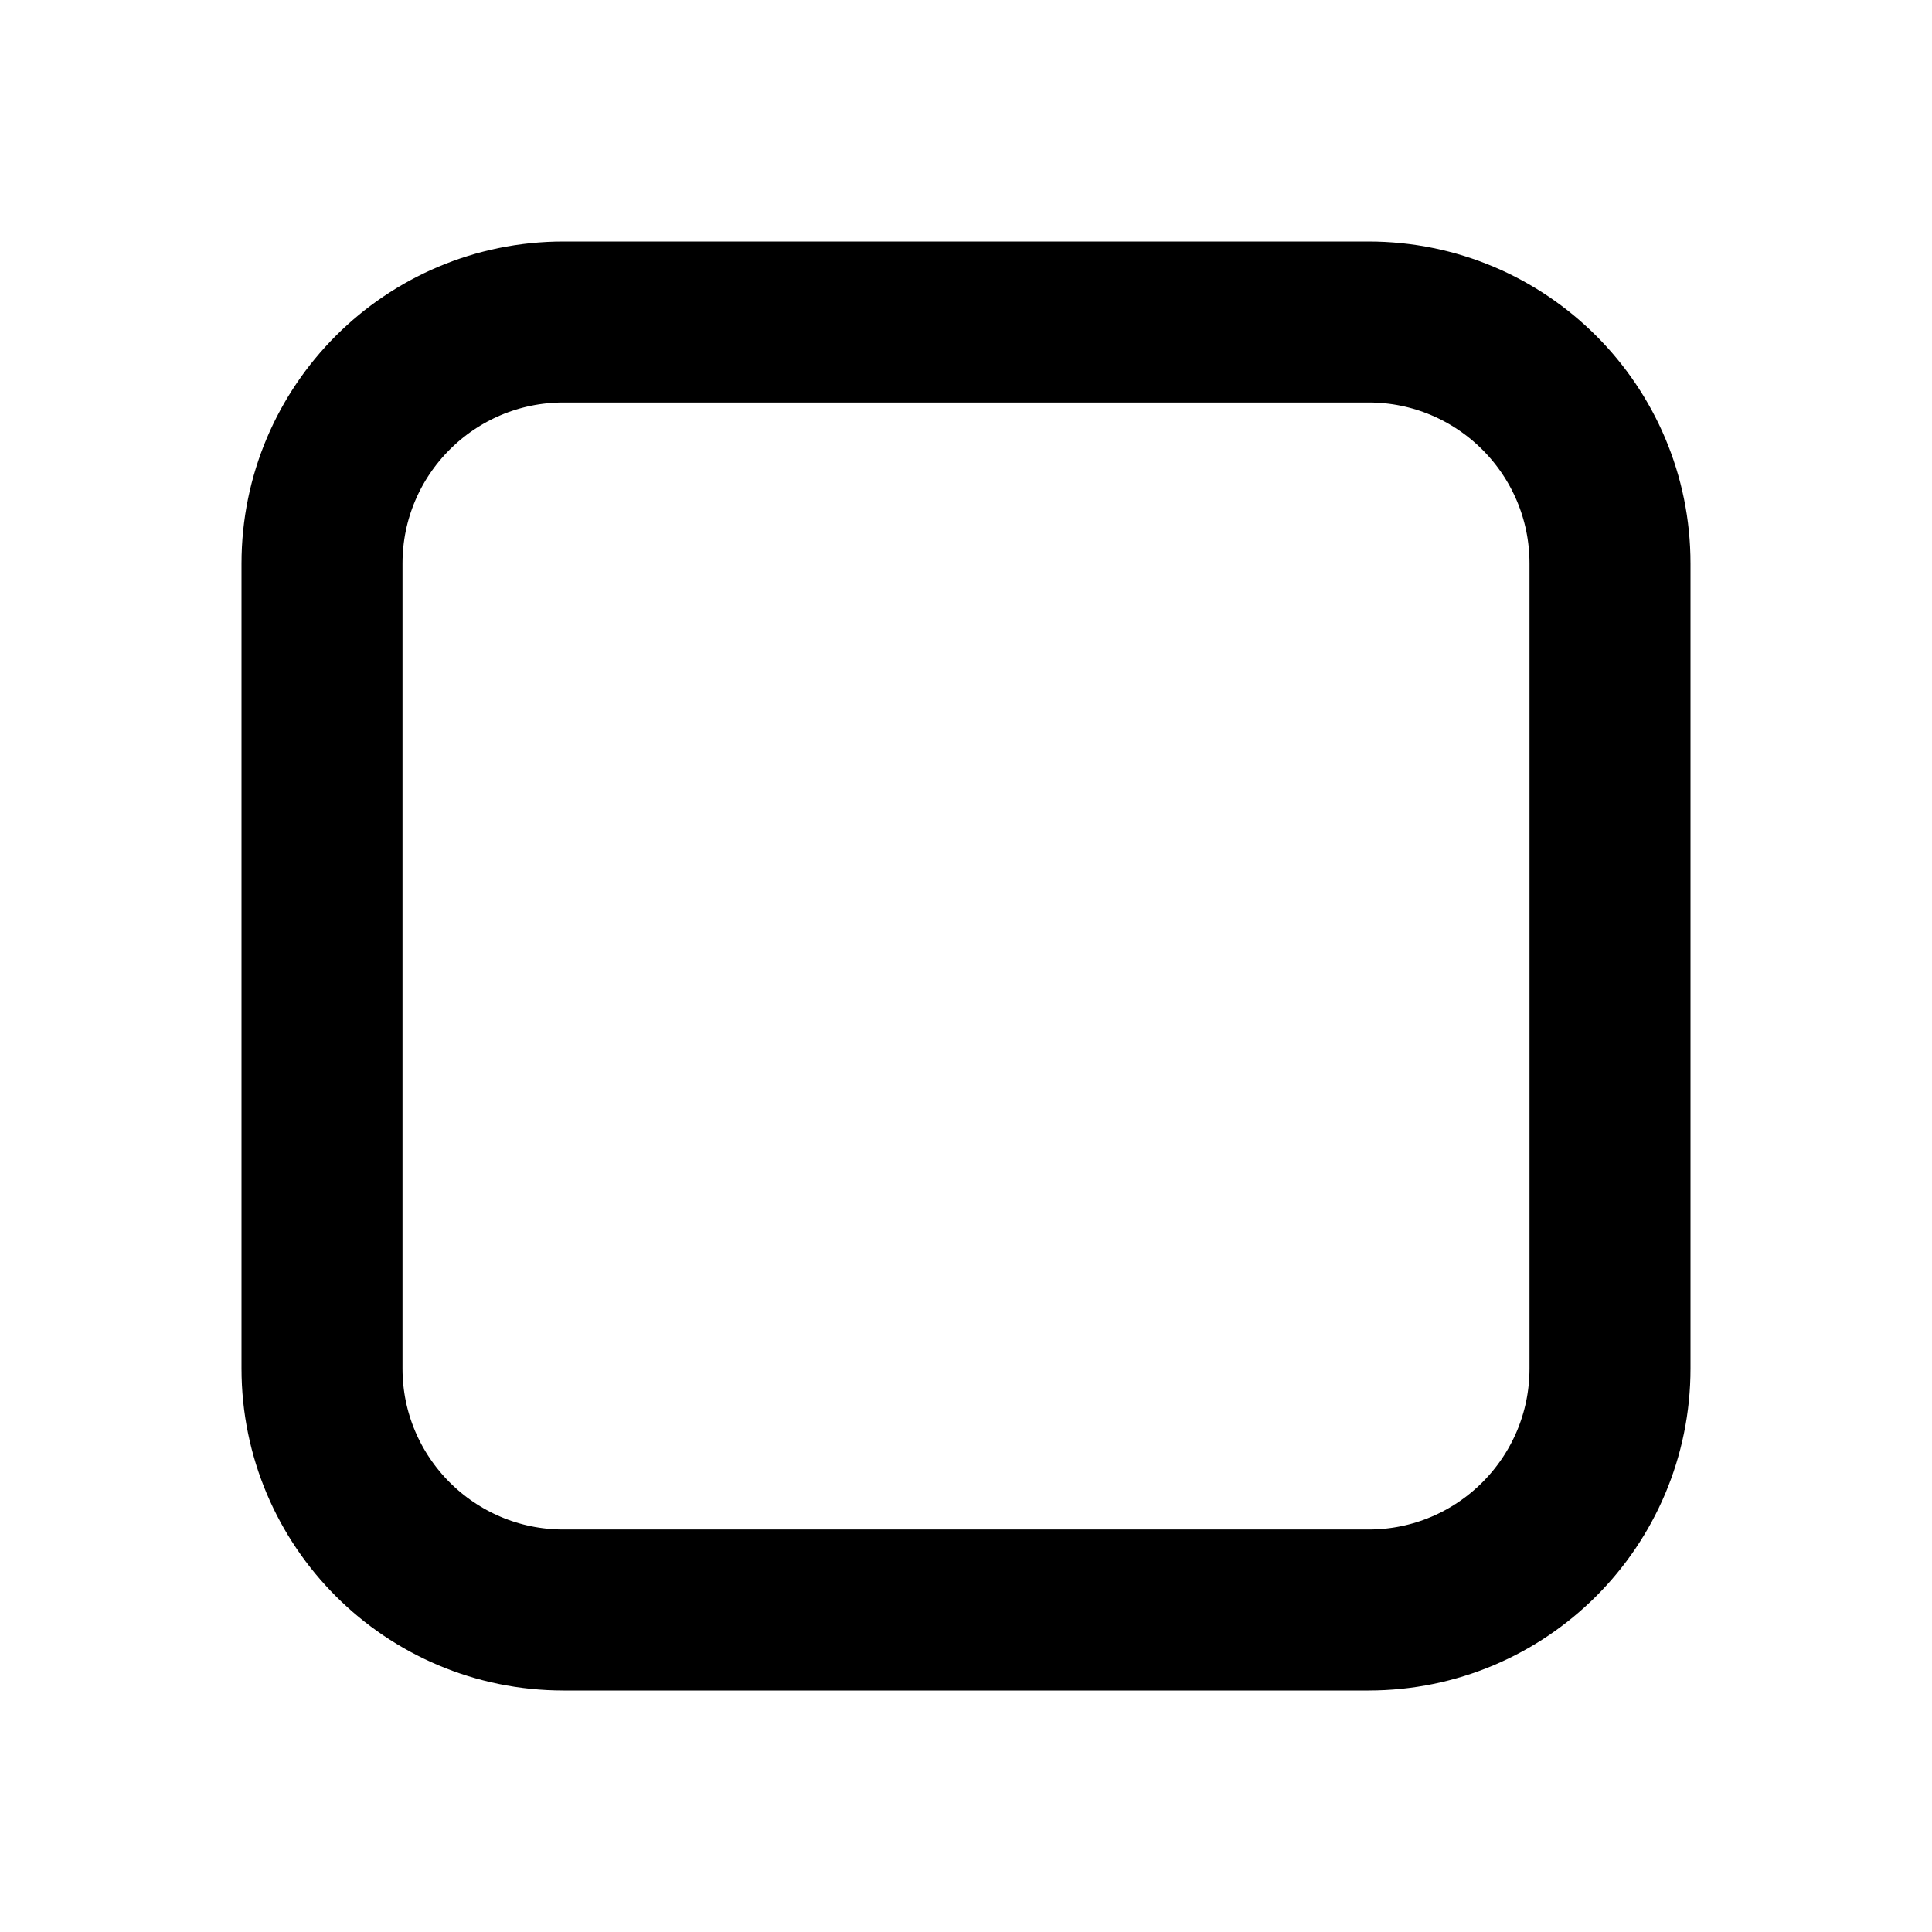
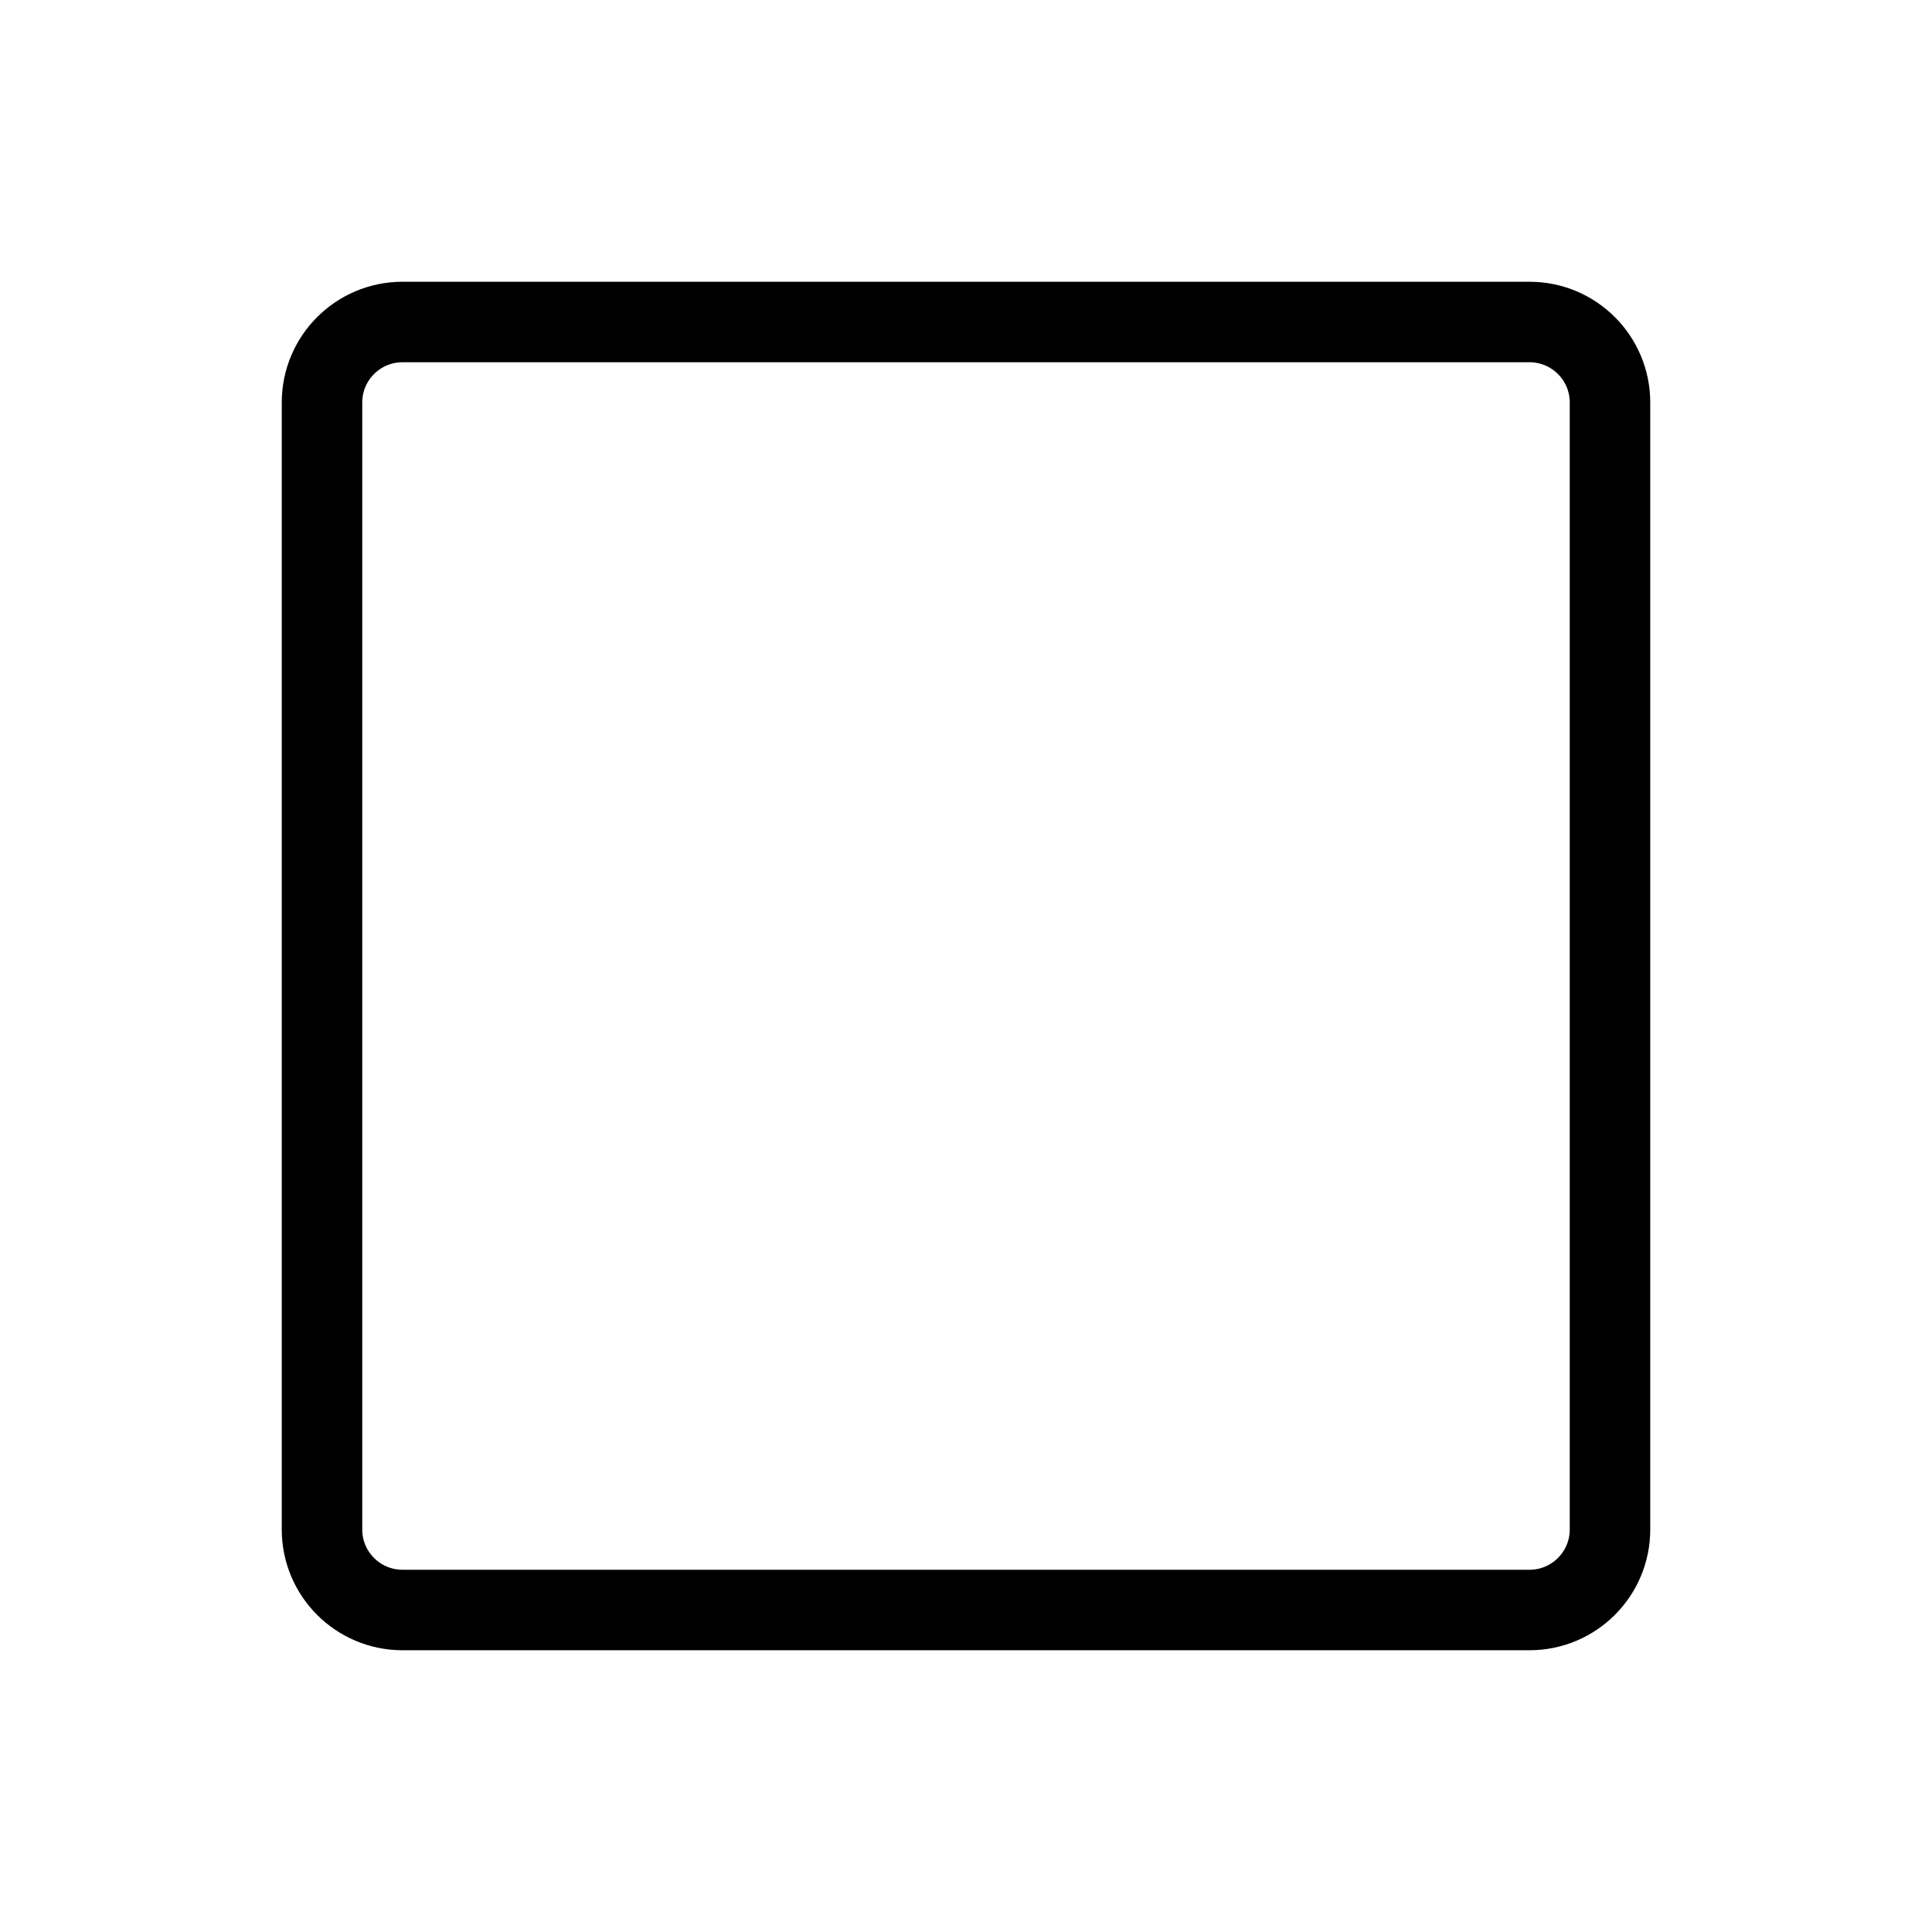
<svg xmlns="http://www.w3.org/2000/svg" width="24px" height="24px" viewBox="0 0 24 24" fill="none">
-   <rect x="4" y="4" width="16" height="16" rx="3" stroke="#000000" stroke-width="2" fill="none" />
+   <rect x="4" y="4" width="16" height="16" rx="1" stroke="#000000" stroke-width="1" fill="none" />
</svg>
